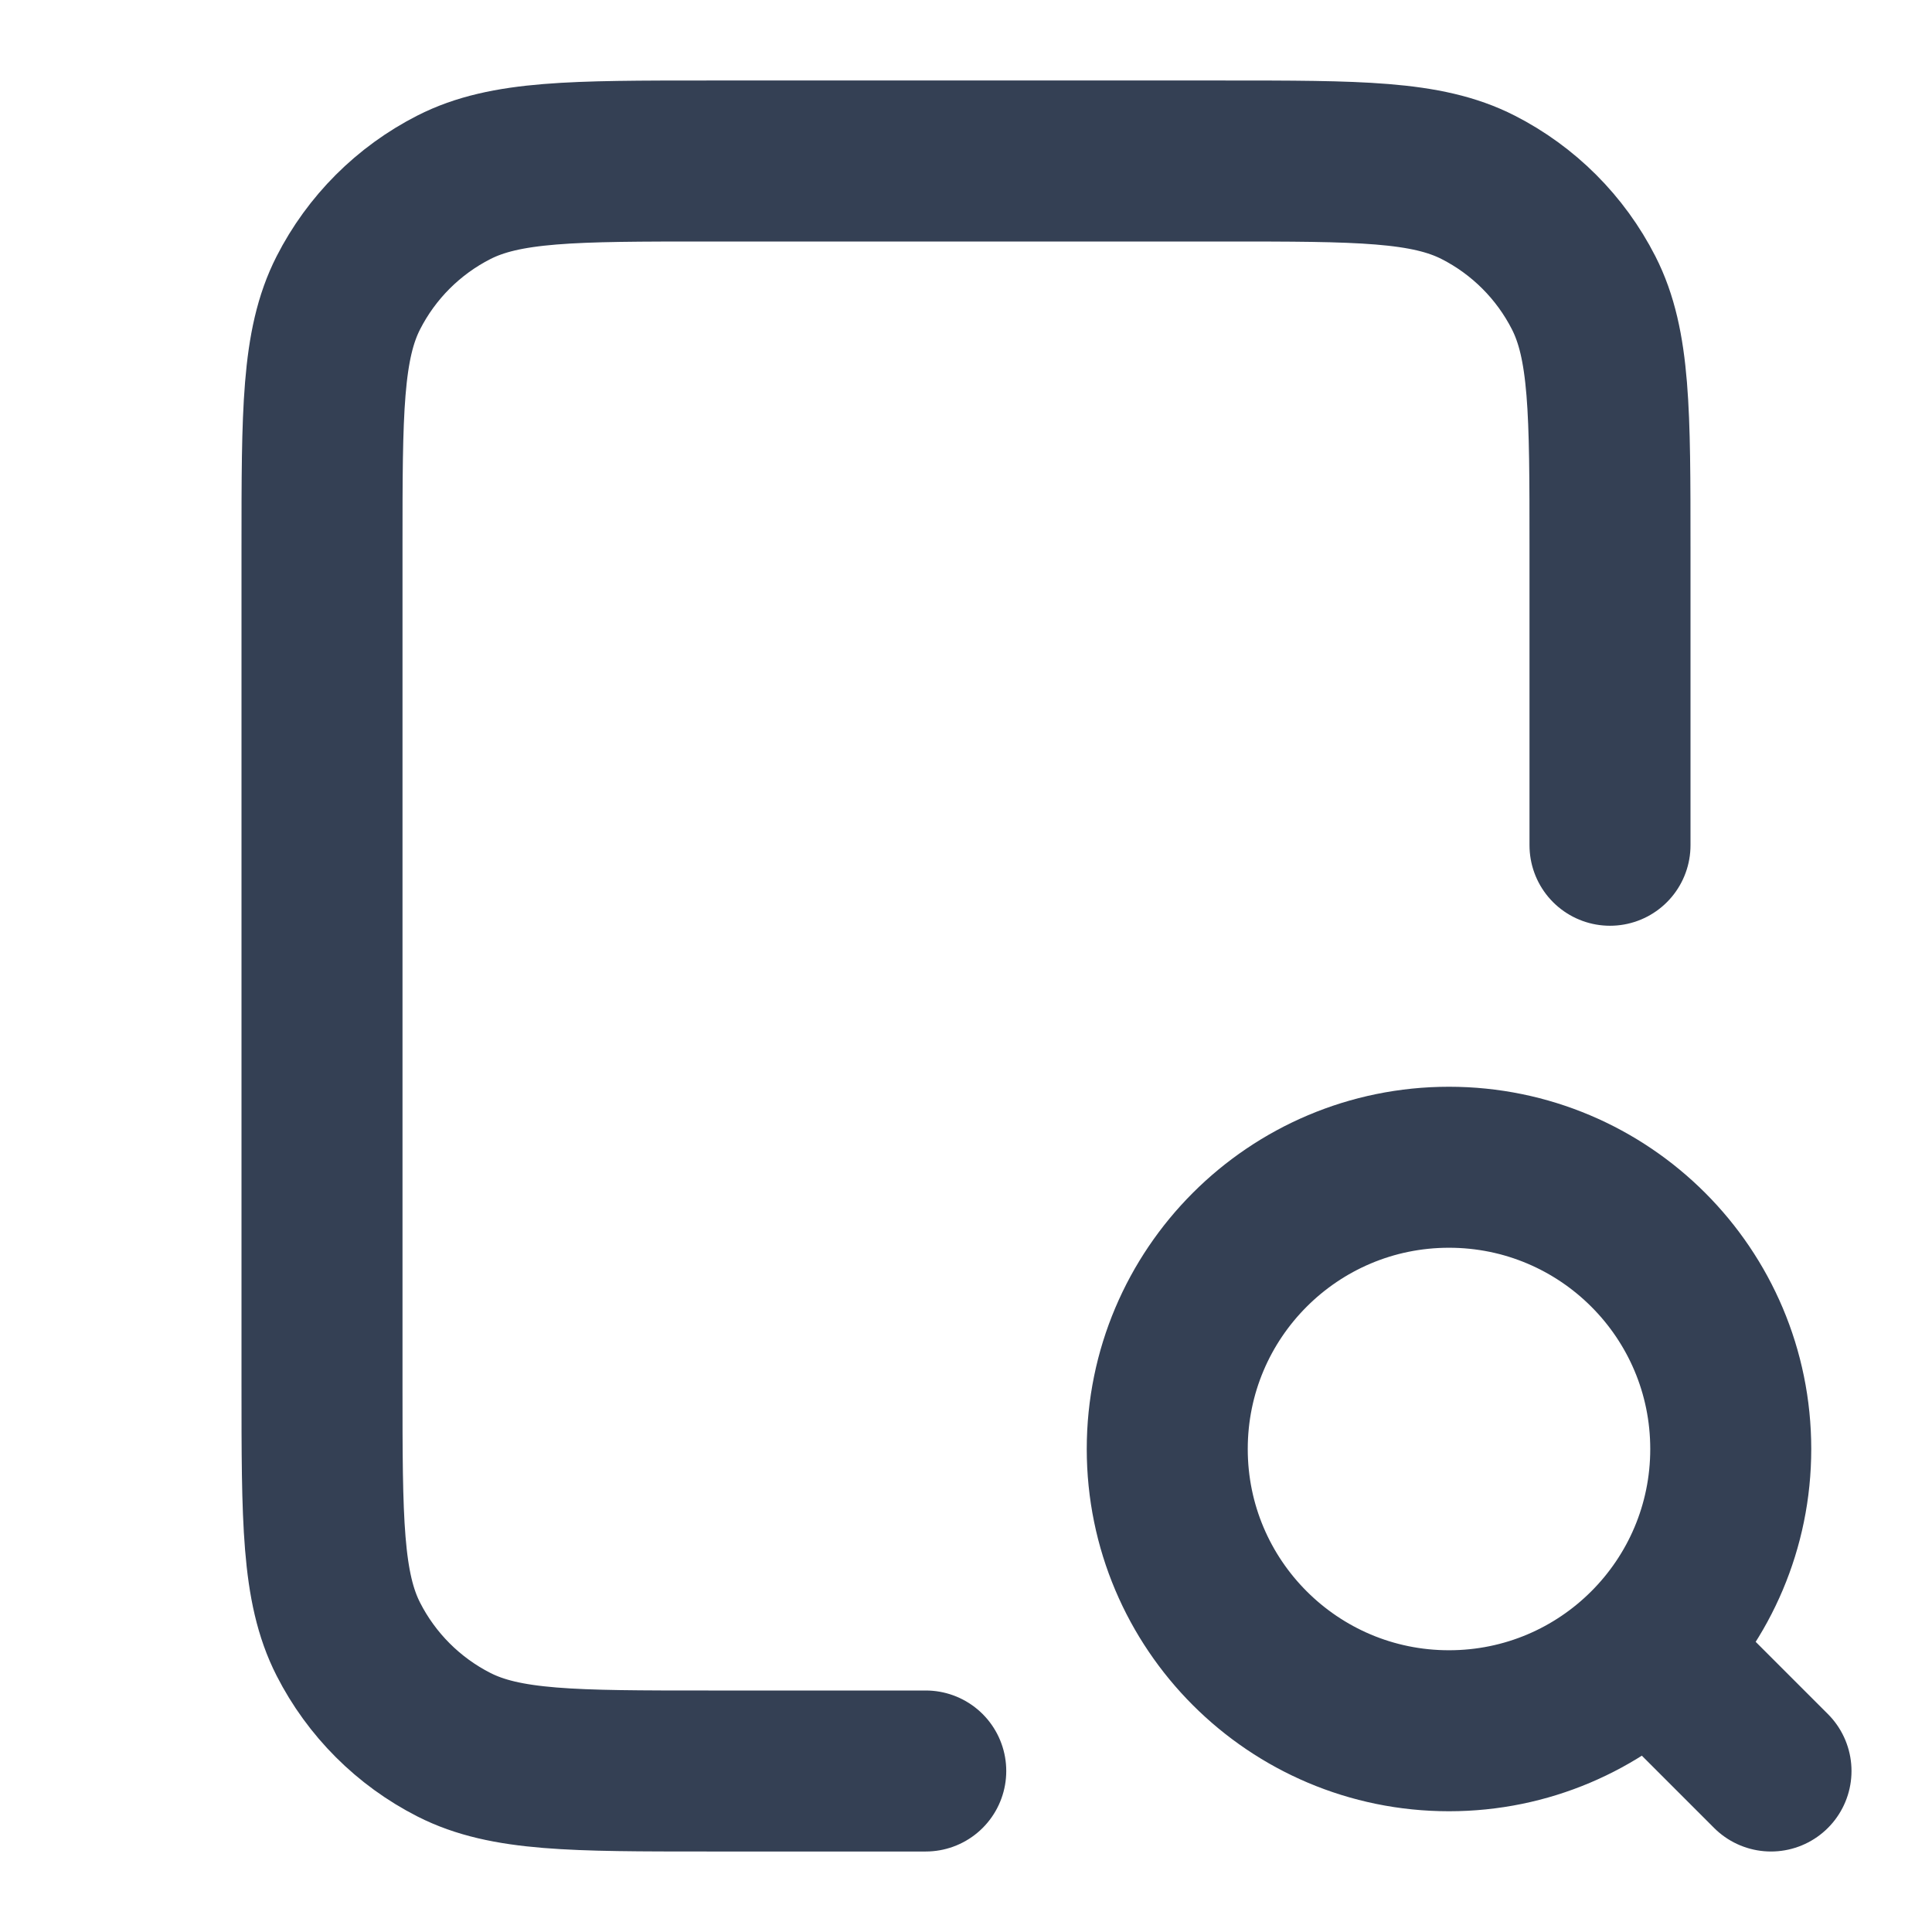
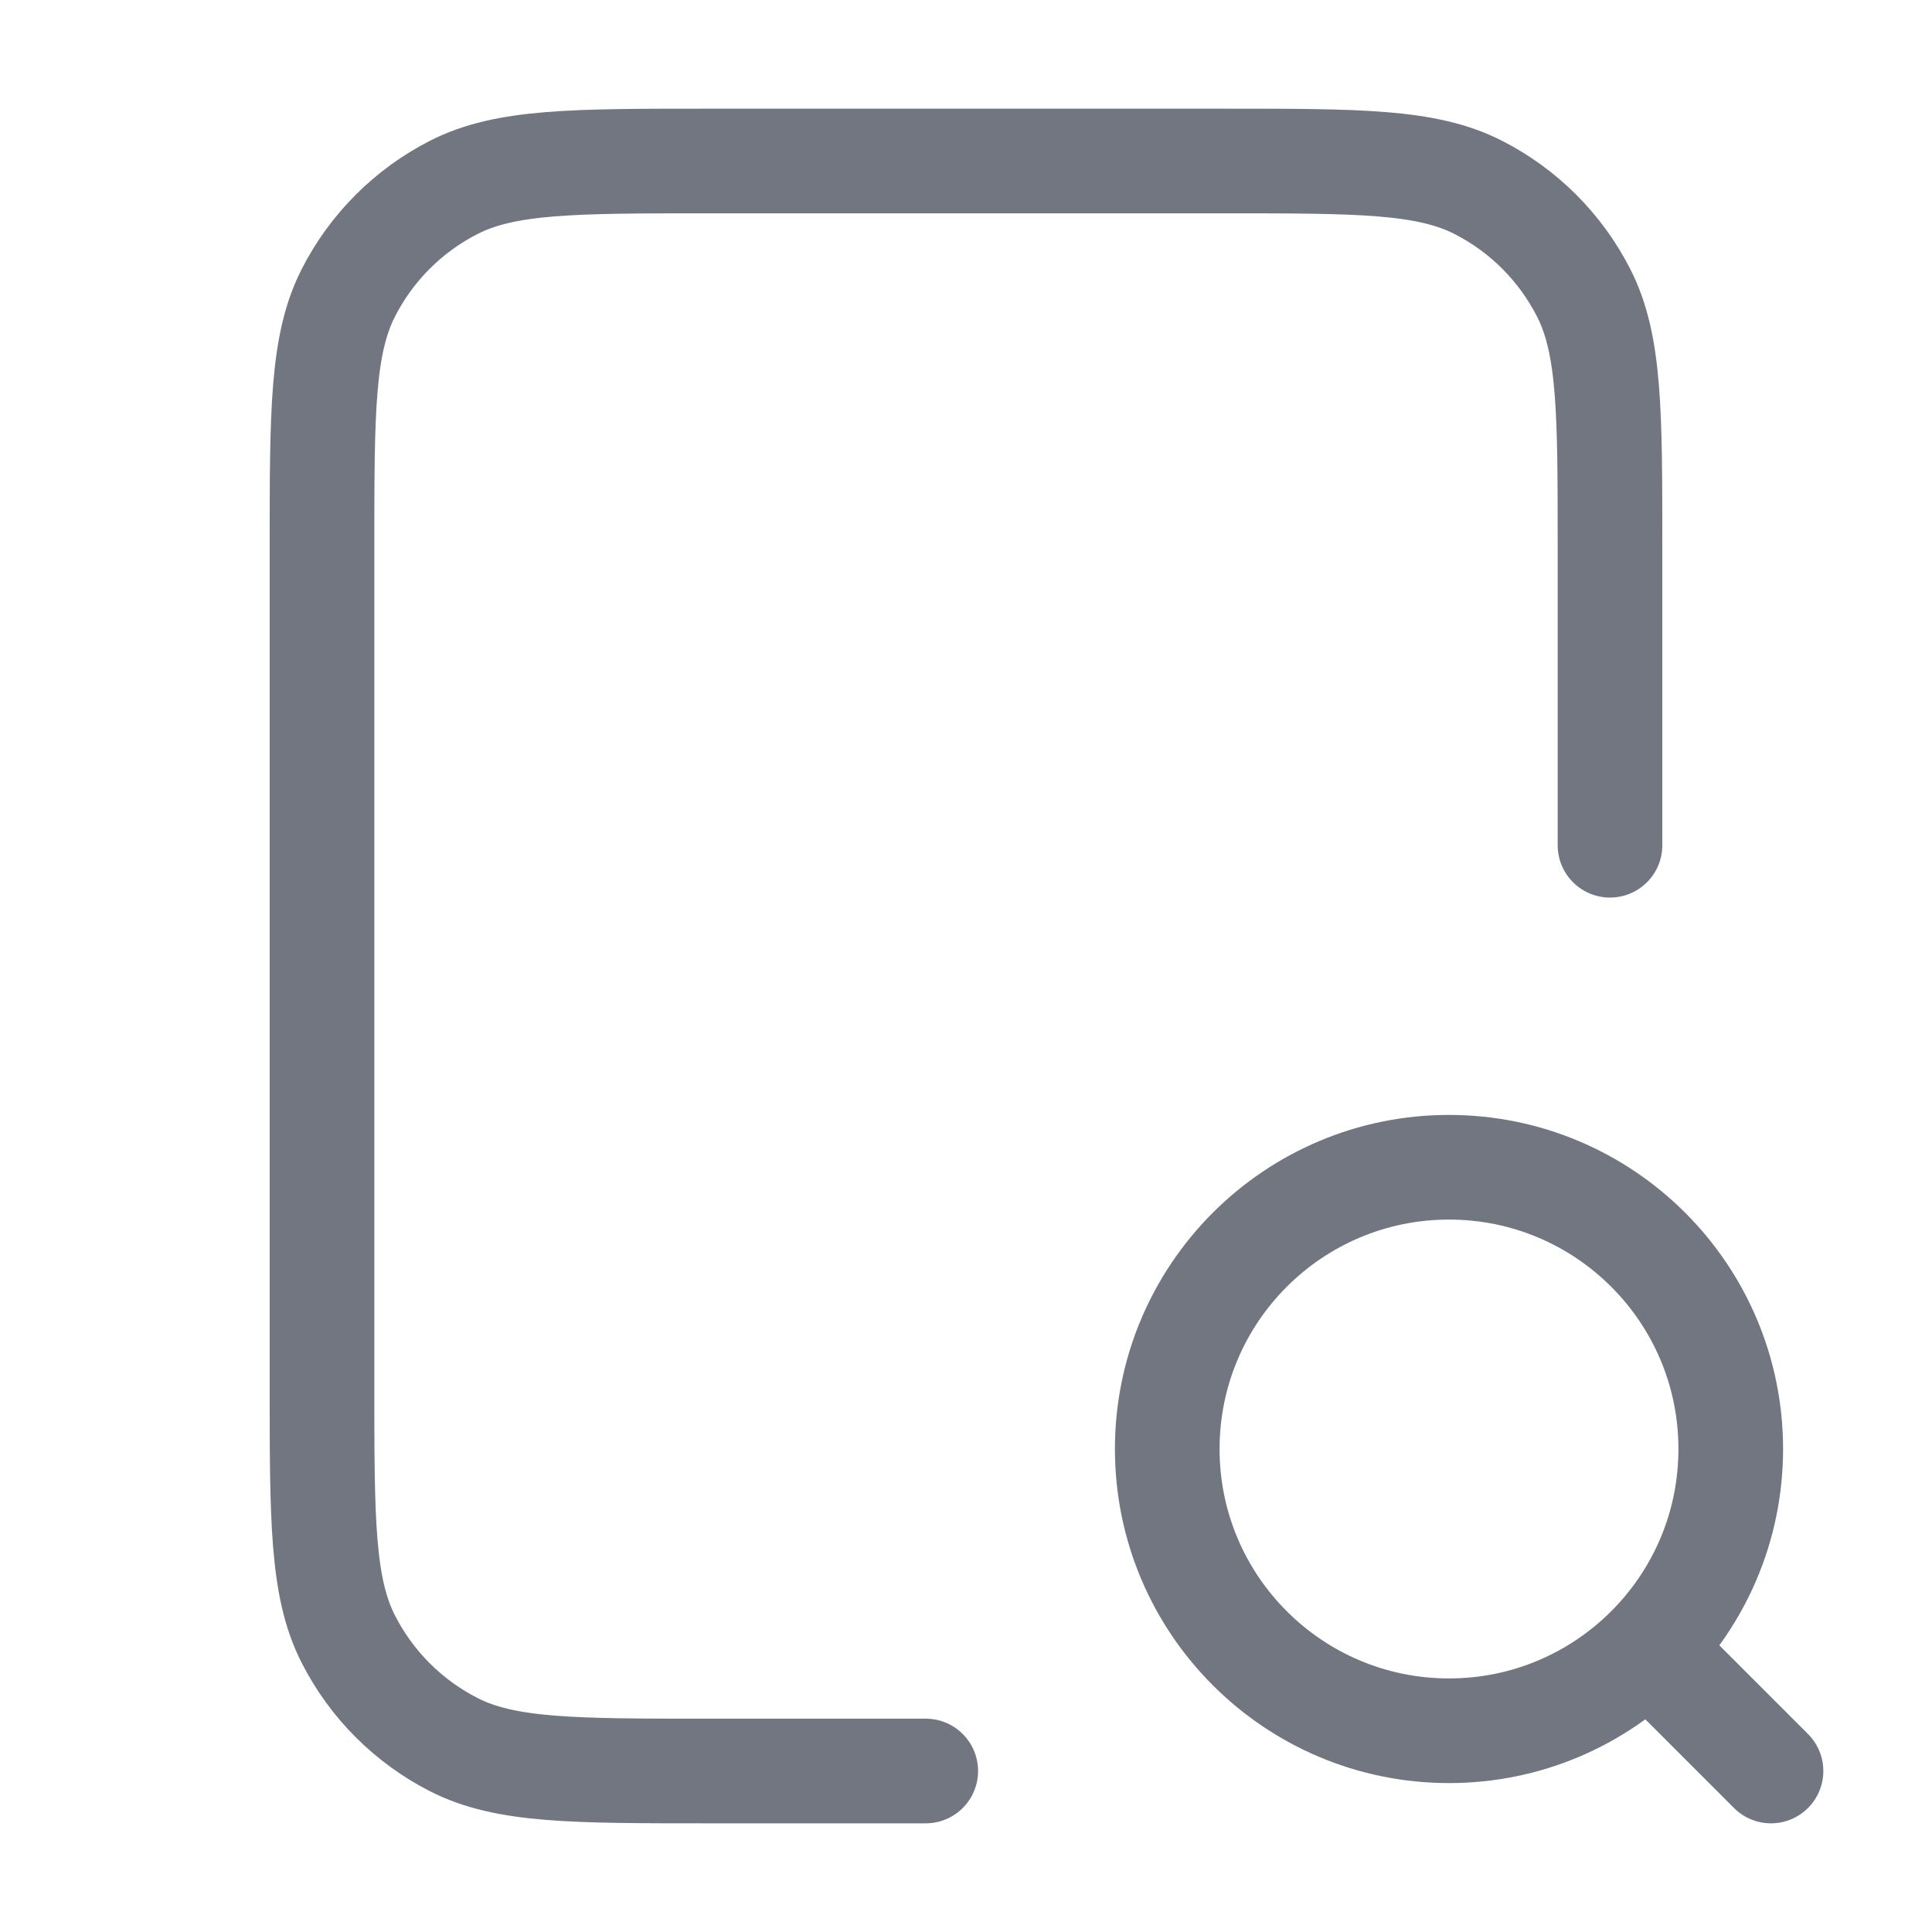
<svg xmlns="http://www.w3.org/2000/svg" width="24" height="24" viewBox="0 0 24 24" fill="none">
-   <path stroke="#344054" stroke-width="2" stroke-linecap="round" stroke-linejoin="round" d="M20 10.5V6.8c0-1.68 0-2.52-.327-3.162a3 3 0 0 0-1.311-1.311C17.72 2 16.88 2 15.2 2H8.8c-1.68 0-2.52 0-3.162.327a3 3 0 0 0-1.311 1.311C4 4.28 4 5.12 4 6.8v10.4c0 1.68 0 2.52.327 3.162a3 3 0 0 0 1.311 1.311C6.28 22 7.12 22 8.8 22h2.7M22 22l-1.5-1.5m1-2.5a3.5 3.5 0 1 1-7 0 3.5 3.5 0 0 1 7 0Z" />
+   <path stroke="#717680" stroke-width="1.3" stroke-linecap="round" stroke-linejoin="round" d="M20 10.5V6.8c0-1.68 0-2.52-.327-3.162a3 3 0 0 0-1.311-1.311C17.72 2 16.88 2 15.2 2H8.8c-1.68 0-2.52 0-3.162.327a3 3 0 0 0-1.311 1.311C4 4.28 4 5.12 4 6.8v10.4c0 1.68 0 2.52.327 3.162a3 3 0 0 0 1.311 1.311C6.28 22 7.12 22 8.8 22h2.7M22 22l-1.5-1.5m1-2.5a3.5 3.5 0 1 1-7 0 3.5 3.5 0 0 1 7 0Z" />
</svg>
